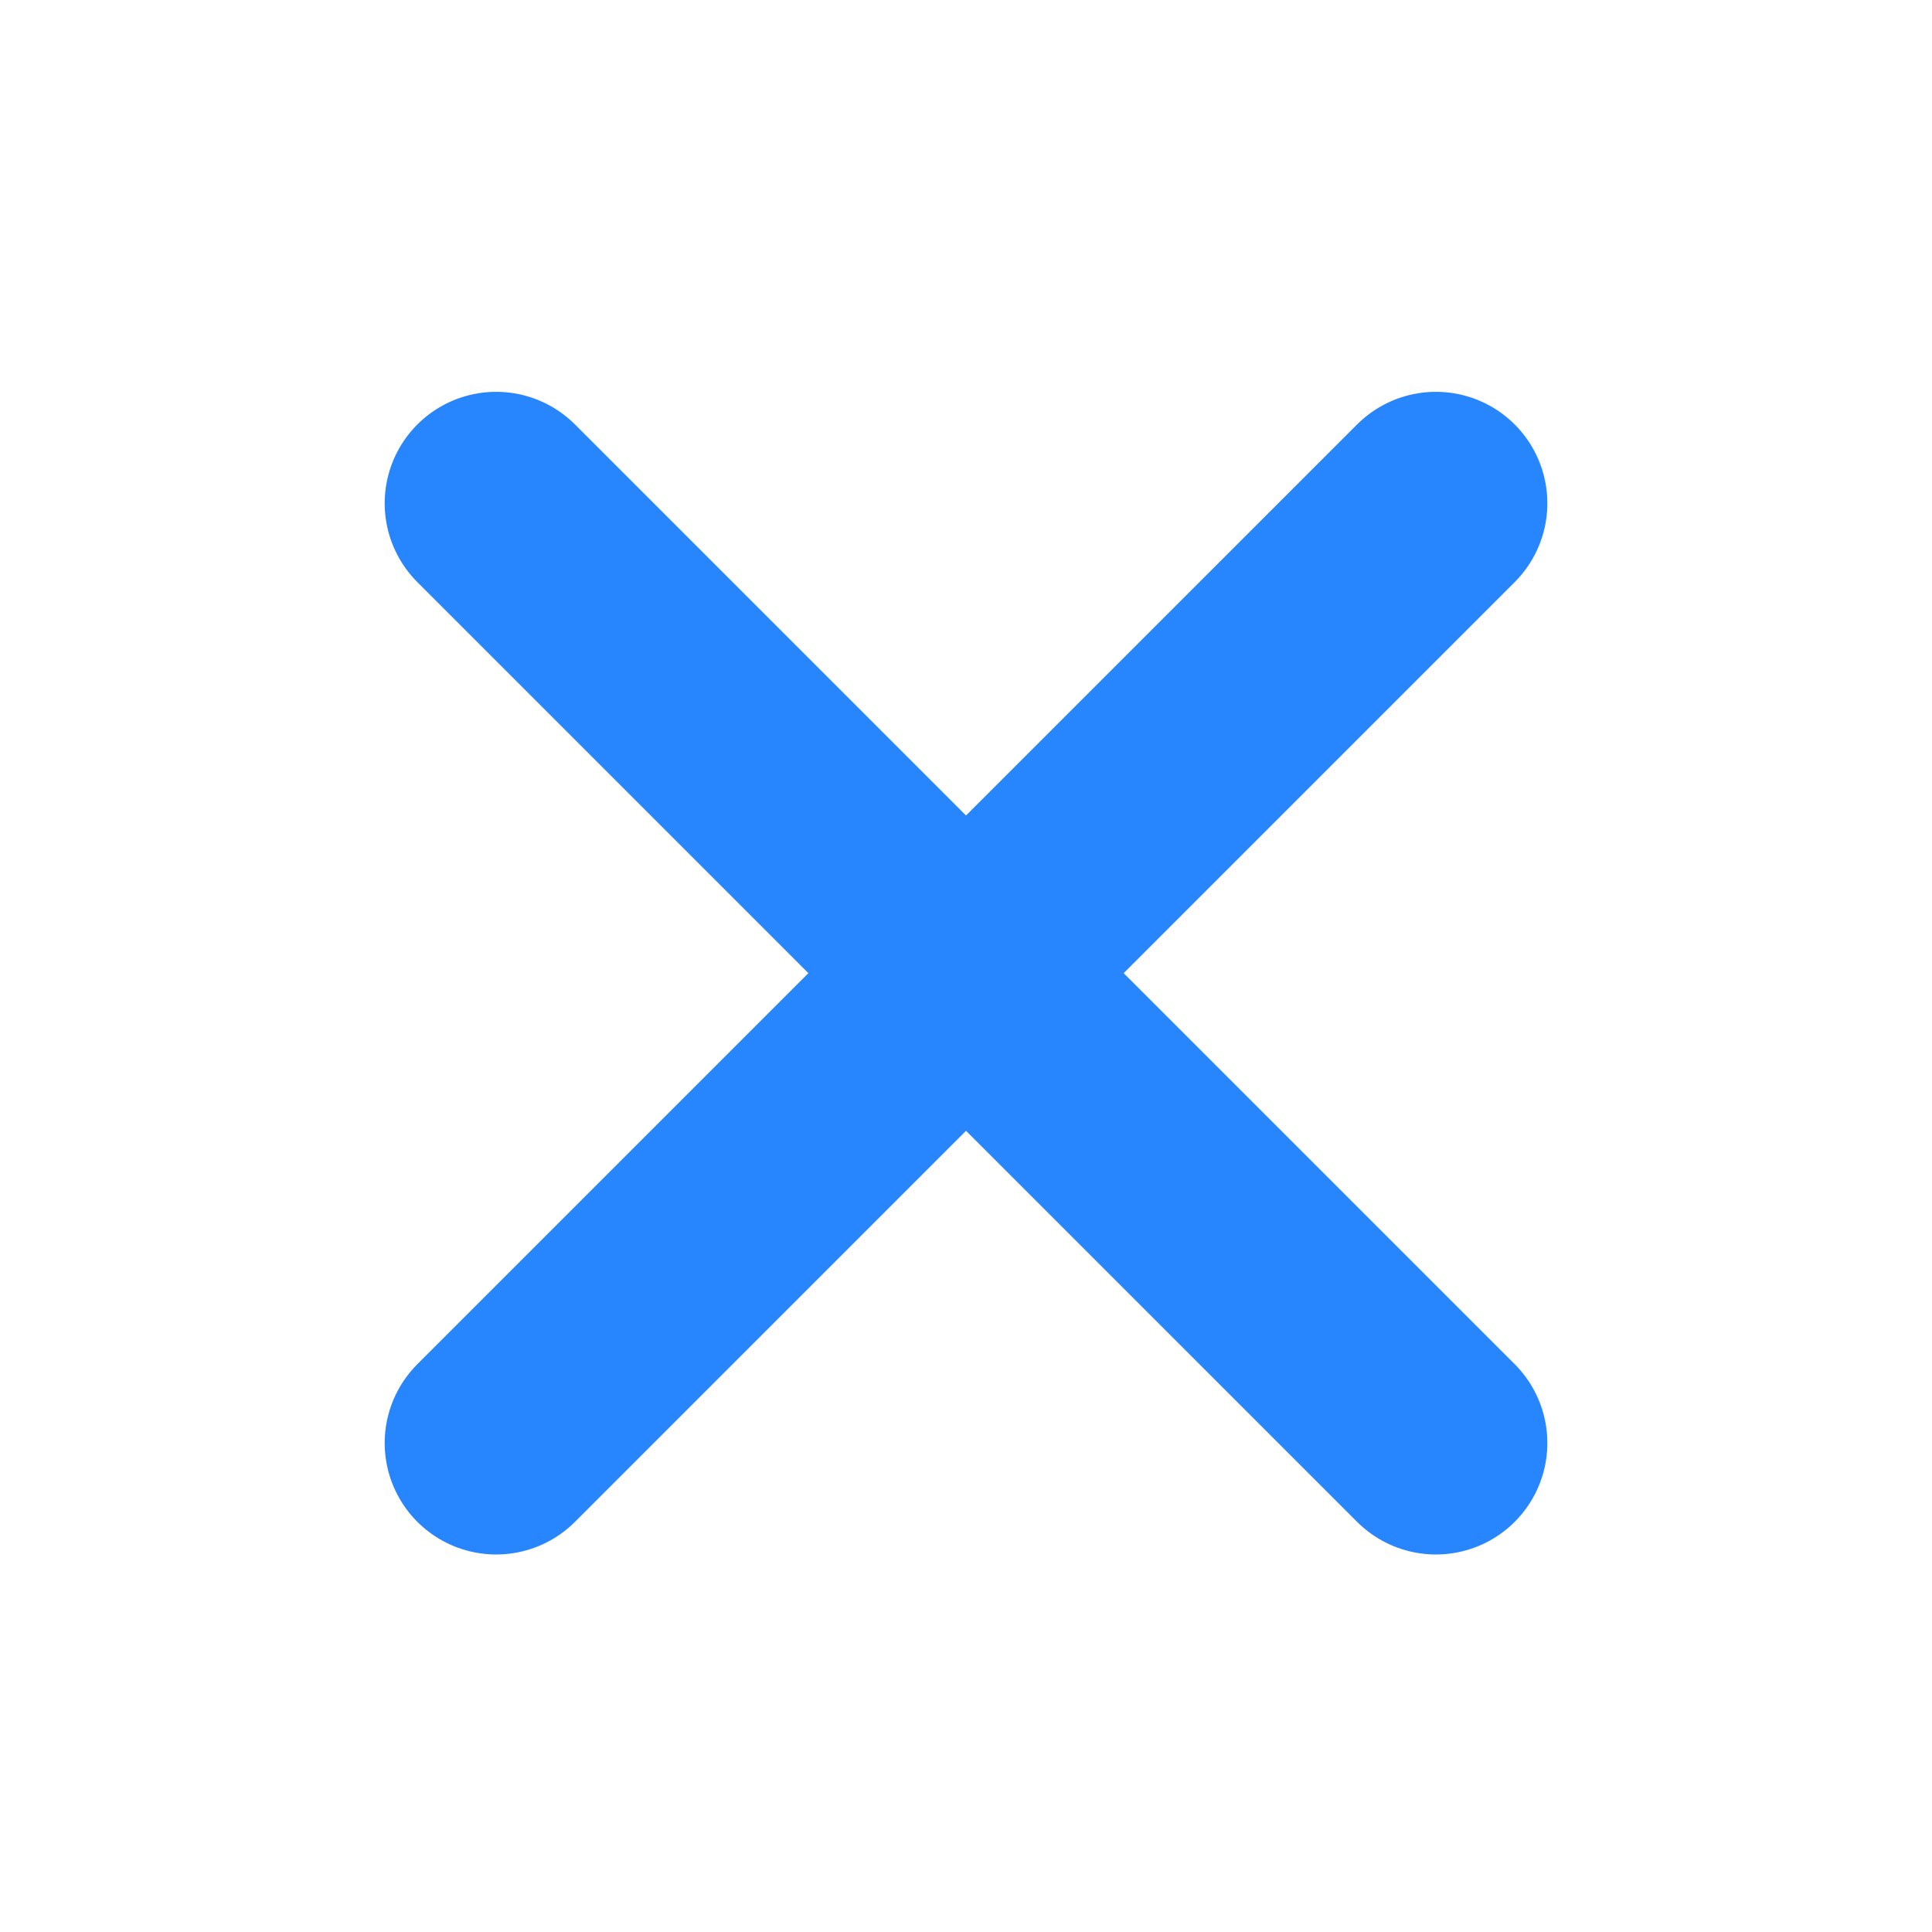
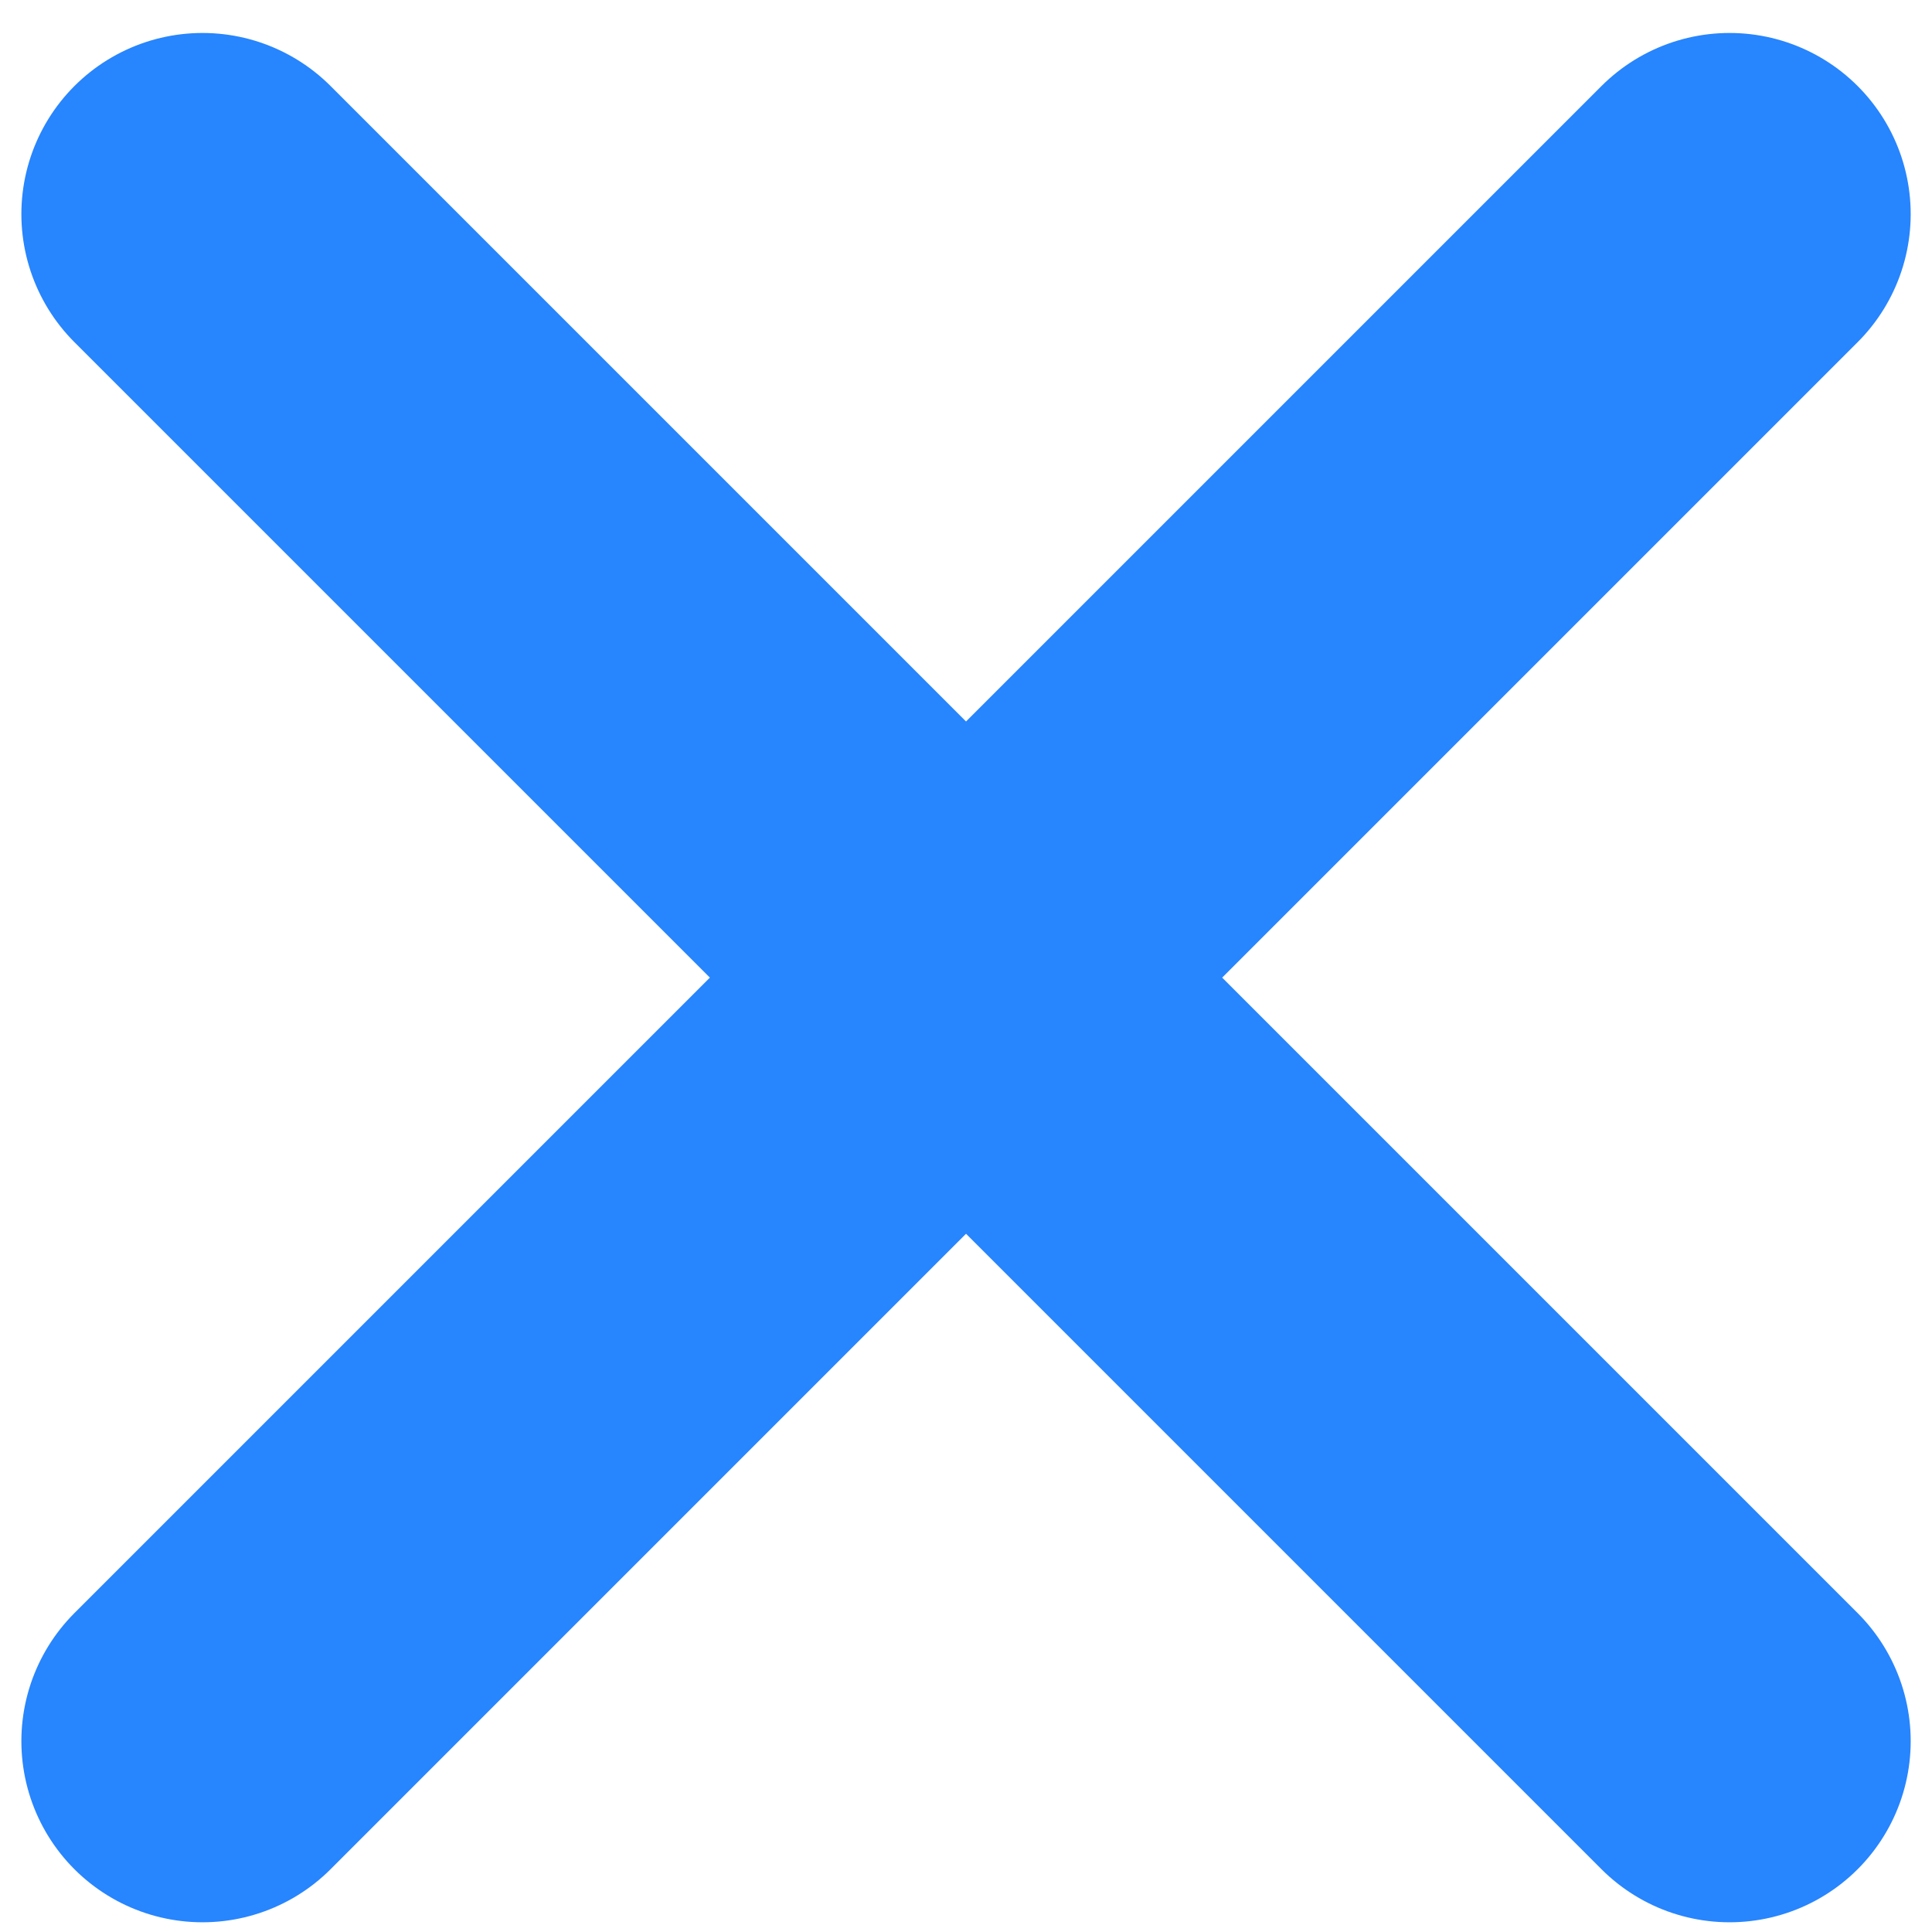
- <svg xmlns="http://www.w3.org/2000/svg" width="52" height="52" viewBox="0 0 52 52" fill="none">
-   <path d="M13.354 13.546L38.647 38.839" stroke="#2785FE" stroke-width="6" stroke-linecap="round" />
-   <path d="M13.354 38.839L38.647 13.546" stroke="#2785FE" stroke-width="6" stroke-linecap="round" />
+ <svg xmlns="http://www.w3.org/2000/svg" width="32" height="32" viewBox="0 0 32 32" fill="none">
+   <path d="M3.354 3.546L28.647 28.839M3.354 28.839L28.647 3.546" stroke="#2785FE" stroke-width="6" stroke-linecap="round" />
</svg>
